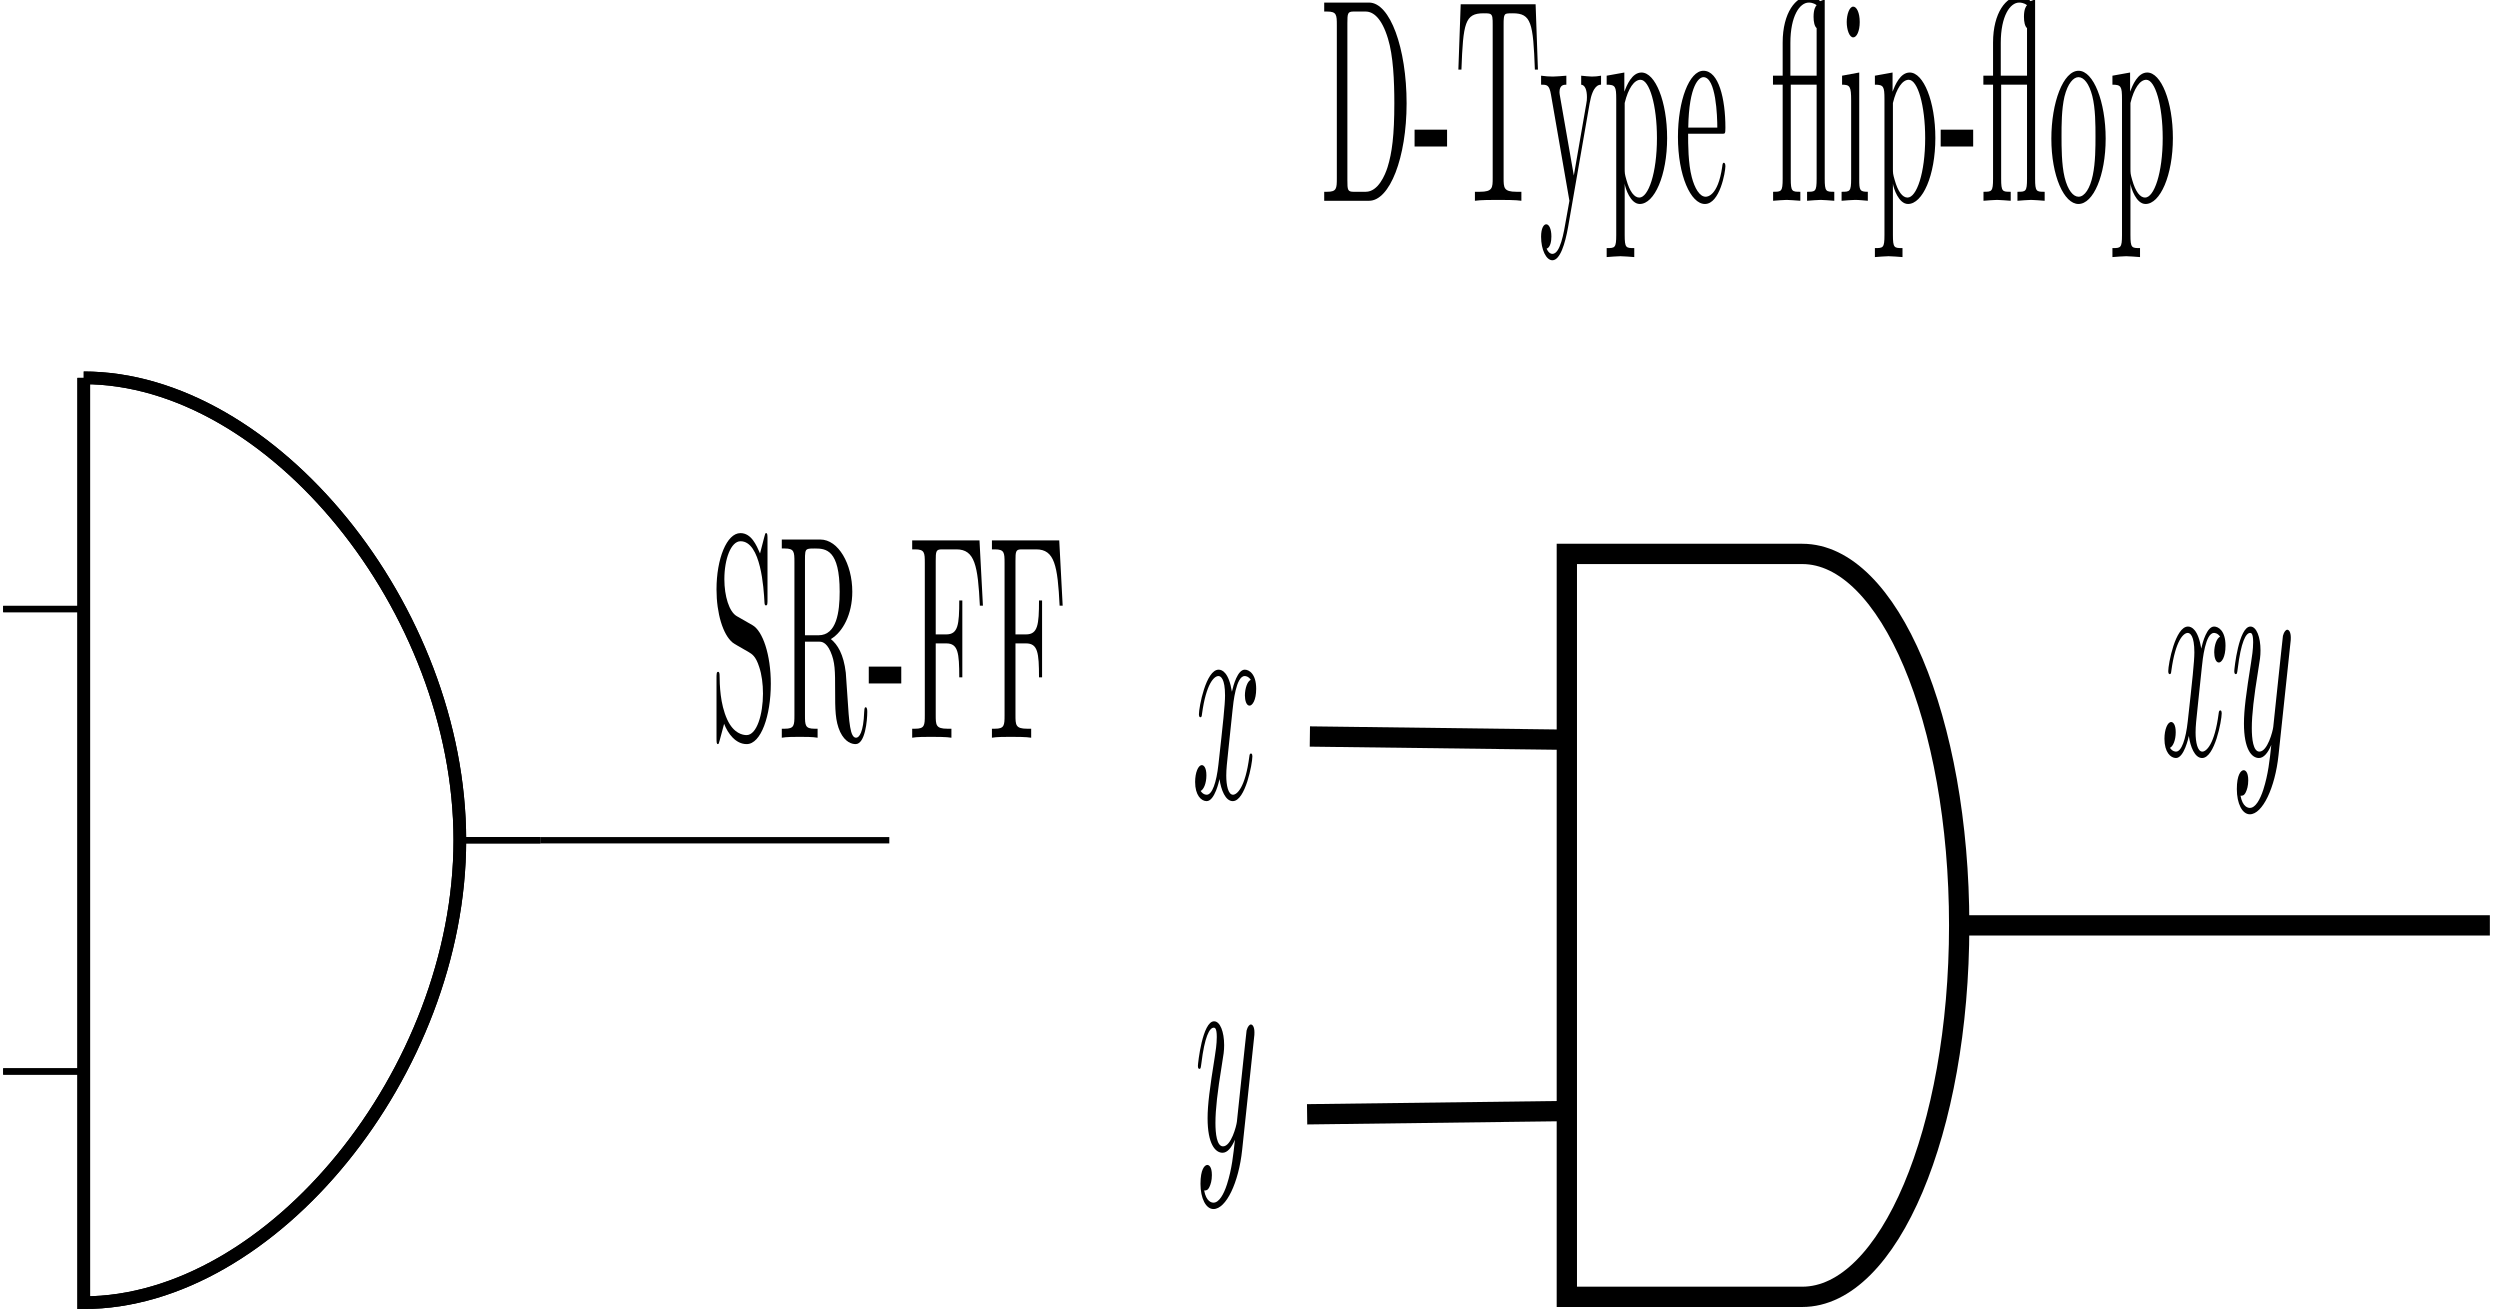
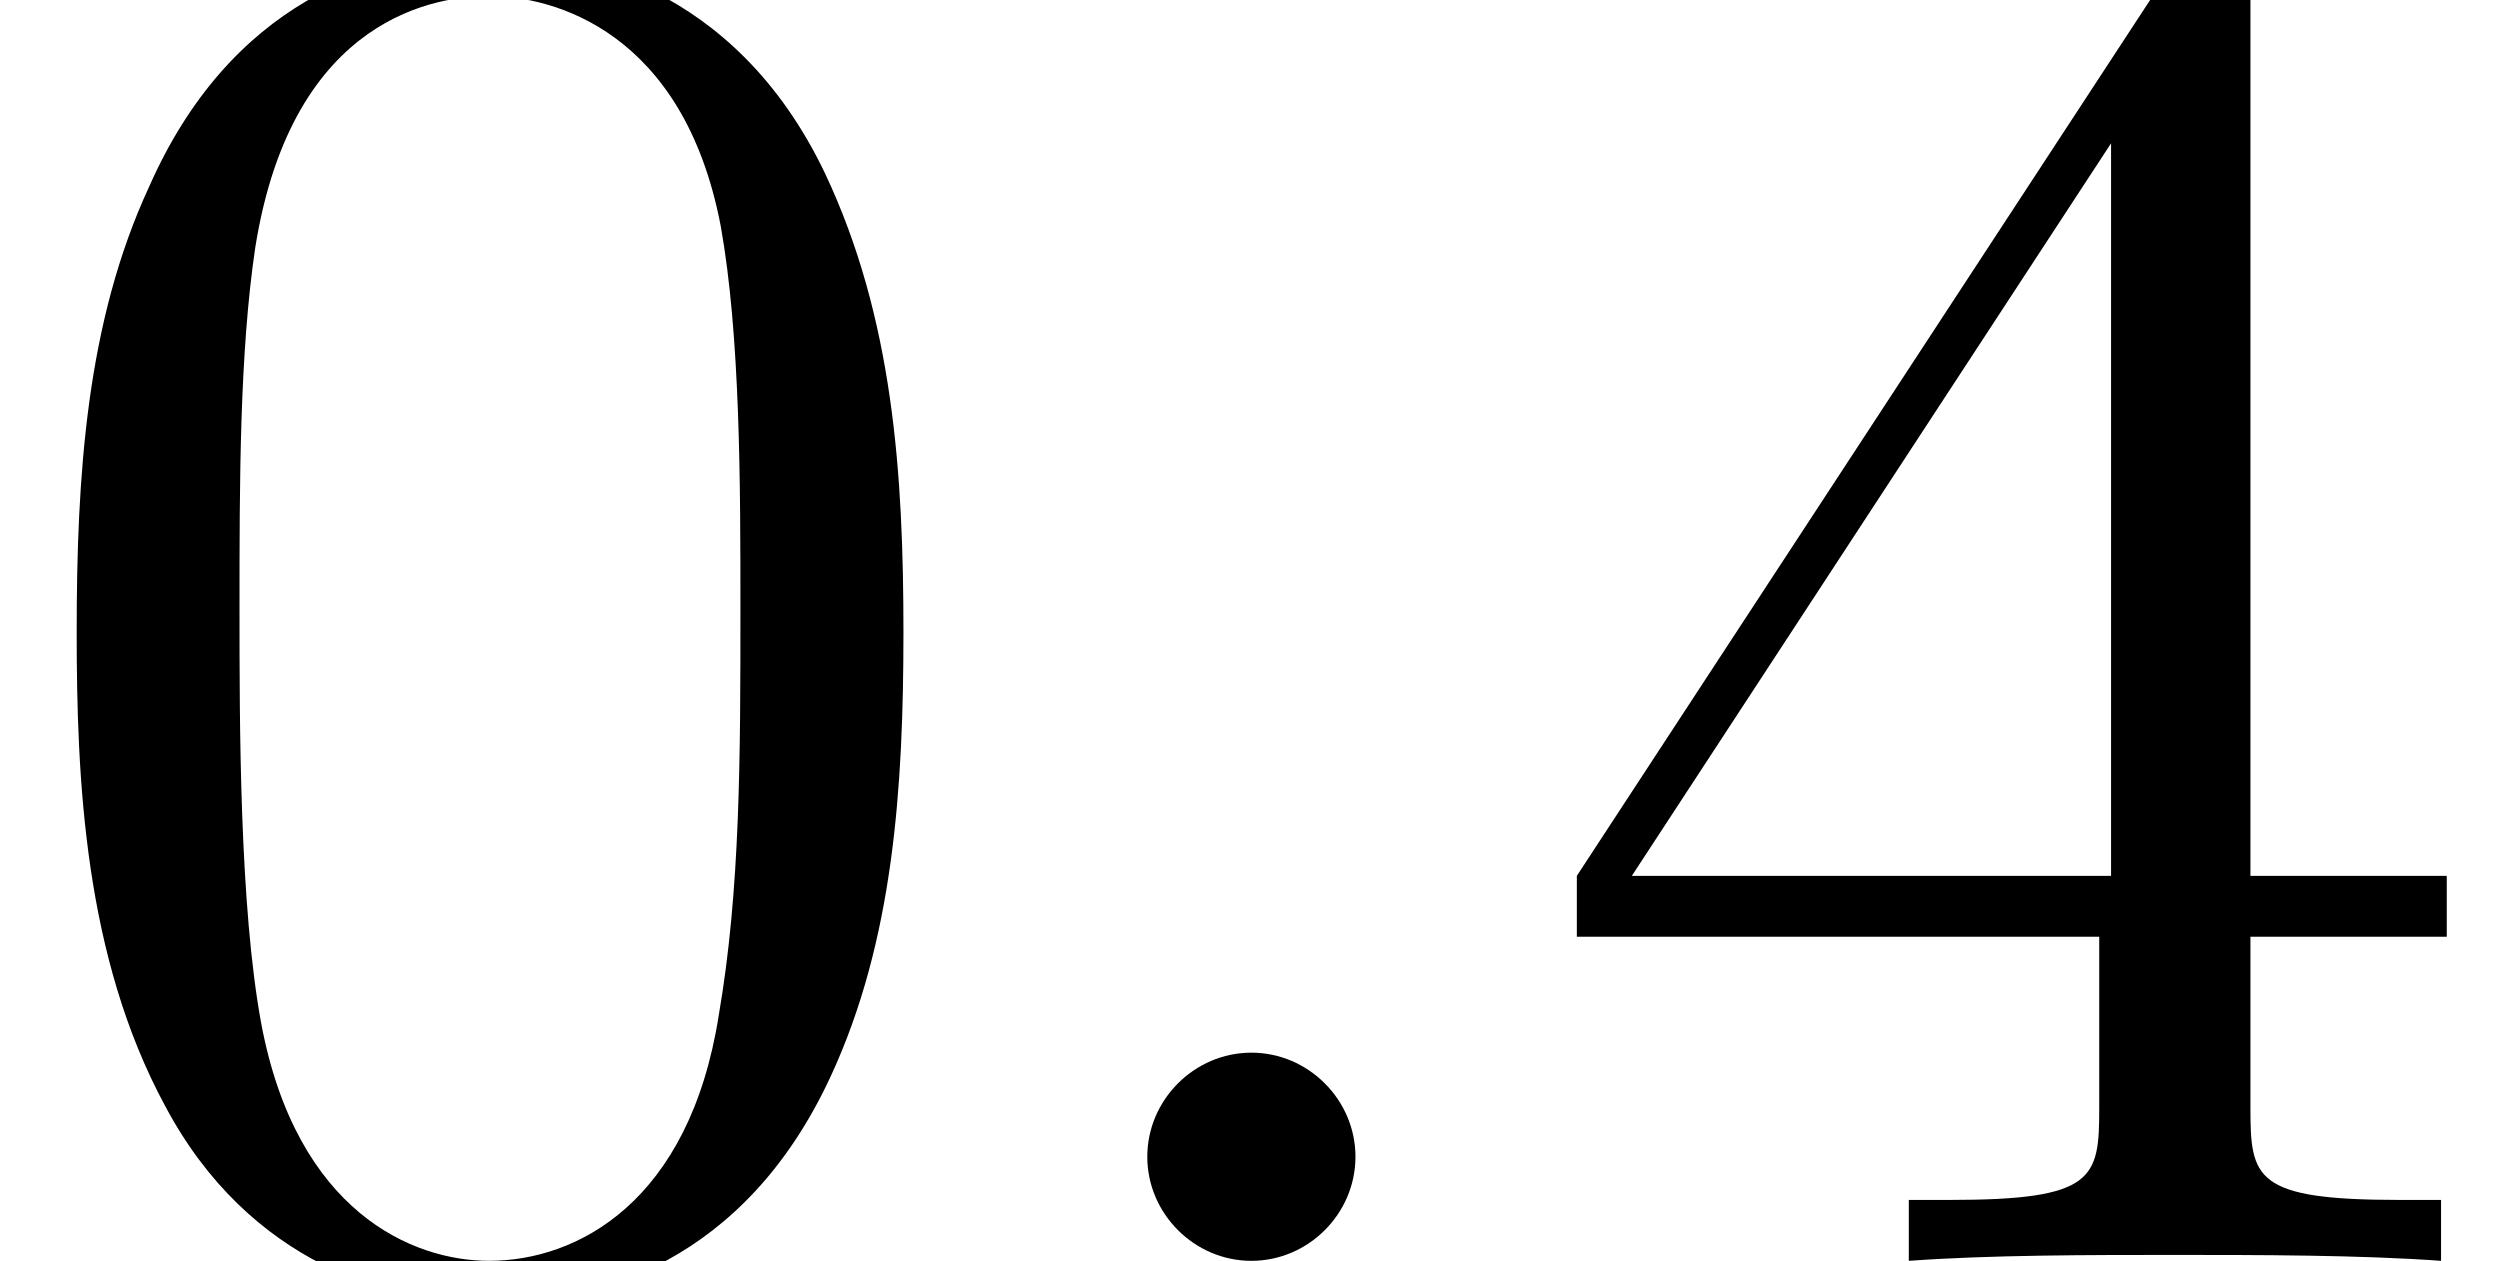
- <svg xmlns="http://www.w3.org/2000/svg" xmlns:xlink="http://www.w3.org/1999/xlink" height="131.433pt" version="1.1" viewBox="-43.346 -62.214 251.014 131.433" width="251.014pt">
+ <svg xmlns="http://www.w3.org/2000/svg" xmlns:xlink="http://www.w3.org/1999/xlink" height="6.396pt" version="1.1" viewBox="-72 -71.976 12.682 6.396" width="12.682pt">
  <defs>
-     <path d="M3.328 -3.009C3.387 -3.268 3.616 -4.184 4.314 -4.184C4.364 -4.184 4.603 -4.184 4.812 -4.055C4.533 -4.005 4.334 -3.756 4.334 -3.517C4.334 -3.357 4.443 -3.168 4.712 -3.168C4.932 -3.168 5.25 -3.347 5.25 -3.746C5.25 -4.264 4.663 -4.403 4.324 -4.403C3.746 -4.403 3.397 -3.875 3.278 -3.646C3.029 -4.304 2.491 -4.403 2.202 -4.403C1.166 -4.403 0.598 -3.118 0.598 -2.869C0.598 -2.77 0.697 -2.77 0.717 -2.77C0.797 -2.77 0.827 -2.79 0.847 -2.879C1.186 -3.935 1.843 -4.184 2.182 -4.184C2.371 -4.184 2.72 -4.095 2.72 -3.517C2.72 -3.208 2.55 -2.54 2.182 -1.146C2.022 -0.528 1.674 -0.11 1.235 -0.11C1.176 -0.11 0.946 -0.11 0.737 -0.239C0.986 -0.289 1.205 -0.498 1.205 -0.777C1.205 -1.046 0.986 -1.126 0.837 -1.126C0.538 -1.126 0.289 -0.867 0.289 -0.548C0.289 -0.09 0.787 0.11 1.225 0.11C1.883 0.11 2.242 -0.588 2.271 -0.648C2.391 -0.279 2.75 0.11 3.347 0.11C4.374 0.11 4.941 -1.176 4.941 -1.425C4.941 -1.524 4.852 -1.524 4.822 -1.524C4.732 -1.524 4.712 -1.484 4.692 -1.415C4.364 -0.349 3.686 -0.11 3.367 -0.11C2.979 -0.11 2.819 -0.428 2.819 -0.767C2.819 -0.986 2.879 -1.205 2.989 -1.644L3.328 -3.009Z" id="g0-120" />
-     <path d="M4.842 -3.796C4.882 -3.935 4.882 -3.955 4.882 -4.025C4.882 -4.204 4.742 -4.294 4.593 -4.294C4.493 -4.294 4.334 -4.234 4.244 -4.085C4.224 -4.035 4.144 -3.726 4.105 -3.547C4.035 -3.288 3.965 -3.019 3.905 -2.75L3.457 -0.956C3.417 -0.807 2.989 -0.11 2.331 -0.11C1.823 -0.11 1.714 -0.548 1.714 -0.917C1.714 -1.375 1.883 -1.993 2.222 -2.869C2.381 -3.278 2.421 -3.387 2.421 -3.587C2.421 -4.035 2.102 -4.403 1.604 -4.403C0.658 -4.403 0.289 -2.959 0.289 -2.869C0.289 -2.77 0.389 -2.77 0.408 -2.77C0.508 -2.77 0.518 -2.79 0.568 -2.949C0.837 -3.885 1.235 -4.184 1.574 -4.184C1.654 -4.184 1.823 -4.184 1.823 -3.865C1.823 -3.616 1.724 -3.357 1.654 -3.168C1.255 -2.112 1.076 -1.544 1.076 -1.076C1.076 -0.189 1.704 0.11 2.291 0.11C2.68 0.11 3.019 -0.06 3.298 -0.339C3.168 0.179 3.049 0.667 2.65 1.196C2.391 1.534 2.012 1.823 1.554 1.823C1.415 1.823 0.966 1.793 0.797 1.405C0.956 1.405 1.086 1.405 1.225 1.285C1.325 1.196 1.425 1.066 1.425 0.877C1.425 0.568 1.156 0.528 1.056 0.528C0.827 0.528 0.498 0.687 0.498 1.176C0.498 1.674 0.936 2.042 1.554 2.042C2.58 2.042 3.606 1.136 3.885 0.01L4.842 -3.796Z" id="g0-121" />
-     <path d="M3.816 -3.985V-0.757C3.816 -0.309 3.706 -0.309 3.039 -0.309V0C3.367 -0.01 3.895 -0.03 4.144 -0.03S4.882 -0.01 5.25 0V-0.309C4.583 -0.309 4.473 -0.309 4.473 -0.757V-6.914L4.115 -6.854C4.075 -6.854 4.065 -6.864 4.025 -6.884C3.706 -7.024 3.298 -7.024 3.188 -7.024C2.142 -7.024 1.056 -6.466 1.056 -5.43V-4.294H0.269V-3.985H1.056V-0.757C1.056 -0.309 0.946 -0.309 0.279 -0.309V0C0.608 -0.01 1.136 -0.03 1.385 -0.03S2.122 -0.01 2.491 0V-0.309C1.823 -0.309 1.714 -0.309 1.714 -0.757V-3.985H3.816ZM3.816 -4.294H1.684V-5.42C1.684 -6.346 2.441 -6.804 3.178 -6.804C3.268 -6.804 3.537 -6.804 3.816 -6.715C3.726 -6.675 3.567 -6.575 3.567 -6.316C3.567 -6.137 3.646 -5.988 3.816 -5.928V-4.294Z" id="g1-13" />
-     <path d="M2.75 -1.863V-2.441H0.11V-1.863H2.75Z" id="g1-45" />
-     <path d="M0.349 -6.804V-6.496H0.588C1.355 -6.496 1.375 -6.386 1.375 -6.027V-0.777C1.375 -0.418 1.355 -0.309 0.588 -0.309H0.349V0H3.995C5.669 0 7.044 -1.474 7.044 -3.347C7.044 -5.24 5.699 -6.804 3.995 -6.804H0.349ZM2.72 -0.309C2.252 -0.309 2.232 -0.379 2.232 -0.707V-6.097C2.232 -6.426 2.252 -6.496 2.72 -6.496H3.716C4.334 -6.496 5.021 -6.276 5.529 -5.569C5.958 -4.981 6.047 -4.125 6.047 -3.347C6.047 -2.242 5.858 -1.644 5.499 -1.156C5.3 -0.887 4.732 -0.309 3.726 -0.309H2.72Z" id="g1-68" />
-     <path d="M5.798 -6.775H0.329V-6.466H0.568C1.335 -6.466 1.355 -6.356 1.355 -5.998V-0.777C1.355 -0.418 1.335 -0.309 0.568 -0.309H0.329V0C0.677 -0.03 1.455 -0.03 1.843 -0.03C2.252 -0.03 3.158 -0.03 3.517 0V-0.309H3.188C2.242 -0.309 2.242 -0.438 2.242 -0.787V-3.238H3.098C4.055 -3.238 4.154 -2.919 4.154 -2.072H4.403V-4.712H4.154C4.154 -3.875 4.055 -3.547 3.098 -3.547H2.242V-6.067C2.242 -6.396 2.262 -6.466 2.73 -6.466H3.925C5.42 -6.466 5.669 -5.908 5.828 -4.533H6.077L5.798 -6.775Z" id="g1-70" />
-     <path d="M2.232 -3.517V-6.097C2.232 -6.326 2.232 -6.446 2.451 -6.476C2.55 -6.496 2.839 -6.496 3.039 -6.496C3.935 -6.496 5.051 -6.456 5.051 -5.011C5.051 -4.324 4.812 -3.517 3.337 -3.517H2.232ZM4.334 -3.387C5.3 -3.626 6.077 -4.234 6.077 -5.011C6.077 -5.968 4.941 -6.804 3.477 -6.804H0.349V-6.496H0.588C1.355 -6.496 1.375 -6.386 1.375 -6.027V-0.777C1.375 -0.418 1.355 -0.309 0.588 -0.309H0.349V0C0.707 -0.03 1.415 -0.03 1.803 -0.03S2.899 -0.03 3.258 0V-0.309H3.019C2.252 -0.309 2.232 -0.418 2.232 -0.777V-3.298H3.377C3.537 -3.298 3.955 -3.298 4.304 -2.959C4.682 -2.6 4.682 -2.291 4.682 -1.624C4.682 -0.976 4.682 -0.578 5.091 -0.199C5.499 0.159 6.047 0.219 6.346 0.219C7.123 0.219 7.293 -0.598 7.293 -0.877C7.293 -0.936 7.293 -1.046 7.163 -1.046C7.054 -1.046 7.054 -0.956 7.044 -0.887C6.984 -0.179 6.635 0 6.386 0C5.898 0 5.818 -0.508 5.679 -1.435L5.549 -2.232C5.37 -2.869 4.882 -3.198 4.334 -3.387Z" id="g1-82" />
-     <path d="M3.477 -3.865L2.202 -4.174C1.584 -4.324 1.196 -4.862 1.196 -5.44C1.196 -6.137 1.734 -6.745 2.511 -6.745C4.174 -6.745 4.394 -5.111 4.453 -4.663C4.463 -4.603 4.463 -4.543 4.573 -4.543C4.702 -4.543 4.702 -4.593 4.702 -4.782V-6.785C4.702 -6.954 4.702 -7.024 4.593 -7.024C4.523 -7.024 4.513 -7.014 4.443 -6.894L4.095 -6.326C3.796 -6.615 3.387 -7.024 2.501 -7.024C1.395 -7.024 0.558 -6.147 0.558 -5.091C0.558 -4.264 1.086 -3.537 1.863 -3.268C1.973 -3.228 2.481 -3.108 3.178 -2.939C3.447 -2.869 3.746 -2.8 4.025 -2.431C4.234 -2.172 4.334 -1.843 4.334 -1.514C4.334 -0.807 3.836 -0.09 2.999 -0.09C2.71 -0.09 1.953 -0.139 1.425 -0.628C0.847 -1.166 0.817 -1.803 0.807 -2.162C0.797 -2.262 0.717 -2.262 0.687 -2.262C0.558 -2.262 0.558 -2.192 0.558 -2.012V-0.02C0.558 0.149 0.558 0.219 0.667 0.219C0.737 0.219 0.747 0.199 0.817 0.09C0.817 0.08 0.847 0.05 1.176 -0.478C1.484 -0.139 2.122 0.219 3.009 0.219C4.174 0.219 4.971 -0.757 4.971 -1.853C4.971 -2.849 4.314 -3.666 3.477 -3.865Z" id="g1-83" />
-     <path d="M6.635 -6.745H0.548L0.359 -4.503H0.608C0.747 -6.107 0.897 -6.436 2.401 -6.436C2.58 -6.436 2.839 -6.436 2.939 -6.416C3.148 -6.376 3.148 -6.266 3.148 -6.037V-0.787C3.148 -0.448 3.148 -0.309 2.102 -0.309H1.704V0C2.112 -0.03 3.128 -0.03 3.587 -0.03S5.071 -0.03 5.479 0V-0.309H5.081C4.035 -0.309 4.035 -0.448 4.035 -0.787V-6.037C4.035 -6.237 4.035 -6.376 4.214 -6.416C4.324 -6.436 4.593 -6.436 4.782 -6.436C6.286 -6.436 6.436 -6.107 6.575 -4.503H6.824L6.635 -6.745Z" id="g1-84" />
-     <path d="M1.116 -2.511C1.176 -3.995 2.012 -4.244 2.351 -4.244C3.377 -4.244 3.477 -2.899 3.477 -2.511H1.116ZM1.106 -2.301H3.885C4.105 -2.301 4.135 -2.301 4.135 -2.511C4.135 -3.497 3.597 -4.463 2.351 -4.463C1.196 -4.463 0.279 -3.437 0.279 -2.192C0.279 -0.857 1.325 0.11 2.471 0.11C3.686 0.11 4.135 -0.996 4.135 -1.186C4.135 -1.285 4.055 -1.305 4.005 -1.305C3.915 -1.305 3.895 -1.245 3.875 -1.166C3.527 -0.139 2.63 -0.139 2.531 -0.139C2.032 -0.139 1.634 -0.438 1.405 -0.807C1.106 -1.285 1.106 -1.943 1.106 -2.301Z" id="g1-101" />
-     <path d="M1.763 -4.403L0.369 -4.294V-3.985C1.016 -3.985 1.106 -3.925 1.106 -3.437V-0.757C1.106 -0.309 0.996 -0.309 0.329 -0.309V0C0.648 -0.01 1.186 -0.03 1.425 -0.03C1.773 -0.03 2.122 -0.01 2.461 0V-0.309C1.803 -0.309 1.763 -0.359 1.763 -0.747V-4.403ZM1.803 -6.137C1.803 -6.456 1.554 -6.665 1.275 -6.665C0.966 -6.665 0.747 -6.396 0.747 -6.137C0.747 -5.868 0.966 -5.609 1.275 -5.609C1.554 -5.609 1.803 -5.818 1.803 -6.137Z" id="g1-105" />
-     <path d="M4.692 -2.132C4.692 -3.407 3.696 -4.463 2.491 -4.463C1.245 -4.463 0.279 -3.377 0.279 -2.132C0.279 -0.847 1.315 0.11 2.481 0.11C3.686 0.11 4.692 -0.867 4.692 -2.132ZM2.491 -0.139C2.062 -0.139 1.624 -0.349 1.355 -0.807C1.106 -1.245 1.106 -1.853 1.106 -2.212C1.106 -2.6 1.106 -3.138 1.345 -3.577C1.614 -4.035 2.082 -4.244 2.481 -4.244C2.919 -4.244 3.347 -4.025 3.606 -3.597S3.865 -2.59 3.865 -2.212C3.865 -1.853 3.865 -1.315 3.646 -0.877C3.427 -0.428 2.989 -0.139 2.491 -0.139Z" id="g1-111" />
-     <path d="M1.714 -3.746V-4.403L0.279 -4.294V-3.985C0.986 -3.985 1.056 -3.925 1.056 -3.487V1.176C1.056 1.624 0.946 1.624 0.279 1.624V1.933C0.618 1.923 1.136 1.903 1.395 1.903C1.664 1.903 2.172 1.923 2.521 1.933V1.624C1.853 1.624 1.743 1.624 1.743 1.176V-0.498V-0.588C1.793 -0.428 2.212 0.11 2.969 0.11C4.154 0.11 5.191 -0.867 5.191 -2.152C5.191 -3.417 4.224 -4.403 3.108 -4.403C2.331 -4.403 1.913 -3.965 1.714 -3.746ZM1.743 -1.136V-3.357C2.032 -3.865 2.521 -4.154 3.029 -4.154C3.756 -4.154 4.364 -3.278 4.364 -2.152C4.364 -0.946 3.666 -0.11 2.929 -0.11C2.531 -0.11 2.152 -0.309 1.883 -0.717C1.743 -0.927 1.743 -0.936 1.743 -1.136Z" id="g1-112" />
-     <path d="M4.135 -3.347C4.394 -3.975 4.902 -3.985 5.061 -3.985V-4.294C4.832 -4.274 4.543 -4.264 4.314 -4.264C4.135 -4.264 3.666 -4.284 3.447 -4.294V-3.985C3.756 -3.975 3.915 -3.806 3.915 -3.557C3.915 -3.457 3.905 -3.437 3.856 -3.318L2.849 -0.867L1.743 -3.547C1.704 -3.646 1.684 -3.686 1.684 -3.726C1.684 -3.985 2.052 -3.985 2.242 -3.985V-4.294C1.983 -4.284 1.325 -4.264 1.156 -4.264C0.887 -4.264 0.488 -4.274 0.189 -4.294V-3.985C0.667 -3.985 0.857 -3.985 0.996 -3.636L2.491 0C2.441 0.13 2.301 0.458 2.242 0.588C2.022 1.136 1.743 1.823 1.106 1.823C1.056 1.823 0.827 1.823 0.638 1.644C0.946 1.604 1.026 1.385 1.026 1.225C1.026 0.966 0.837 0.807 0.608 0.807C0.408 0.807 0.189 0.936 0.189 1.235C0.189 1.684 0.608 2.042 1.106 2.042C1.734 2.042 2.142 1.474 2.381 0.907L4.135 -3.347Z" id="g1-121" />
+     <path d="M1.913 -0.528C1.913 -0.817 1.674 -1.056 1.385 -1.056S0.857 -0.817 0.857 -0.528S1.096 0 1.385 0S1.913 -0.239 1.913 -0.528Z" id="g0-46" />
+     <path d="M4.583 -3.188C4.583 -3.985 4.533 -4.782 4.184 -5.519C3.726 -6.476 2.909 -6.635 2.491 -6.635C1.893 -6.635 1.166 -6.376 0.757 -5.45C0.438 -4.762 0.389 -3.985 0.389 -3.188C0.389 -2.441 0.428 -1.544 0.837 -0.787C1.265 0.02 1.993 0.219 2.481 0.219C3.019 0.219 3.776 0.01 4.214 -0.936C4.533 -1.624 4.583 -2.401 4.583 -3.188ZM2.481 0C2.092 0 1.504 -0.249 1.325 -1.205C1.215 -1.803 1.215 -2.72 1.215 -3.308C1.215 -3.945 1.215 -4.603 1.295 -5.141C1.484 -6.326 2.232 -6.416 2.481 -6.416C2.809 -6.416 3.467 -6.237 3.656 -5.25C3.756 -4.692 3.756 -3.935 3.756 -3.308C3.756 -2.56 3.756 -1.883 3.646 -1.245C3.497 -0.299 2.929 0 2.481 0Z" id="g0-48" />
+     <path d="M2.929 -1.644V-0.777C2.929 -0.418 2.909 -0.309 2.172 -0.309H1.963V0C2.371 -0.03 2.889 -0.03 3.308 -0.03S4.254 -0.03 4.663 0V-0.309H4.453C3.716 -0.309 3.696 -0.418 3.696 -0.777V-1.644H4.692V-1.953H3.696V-6.486C3.696 -6.685 3.696 -6.745 3.537 -6.745C3.447 -6.745 3.417 -6.745 3.337 -6.625L0.279 -1.953V-1.644H2.929ZM2.989 -1.953H0.558L2.989 -5.669V-1.953Z" id="g0-52" />
  </defs>
  <g id="page1">
-     <g transform="matrix(1.23573 0 0 2.92479 3.28264 -144.54)">
-       <use x="19.926" xlink:href="#g1-83" y="53.473" />
-       <use x="25.44" xlink:href="#g1-82" y="53.473" />
-       <use x="32.746" xlink:href="#g1-45" y="53.473" />
-       <use x="36.054" xlink:href="#g1-70" y="53.473" />
-       <use x="42.534" xlink:href="#g1-70" y="53.473" />
-     </g>
-     <path d="M45.945 22.152H10.914M45.945 22.152H10.914" fill="none" stroke="#000000" stroke-miterlimit="10.037" stroke-width="0.637" />
-     <path d="M-43.027 -1.063H-34.938M-43.027 45.367H-34.938M10.914 22.152H2.824" fill="none" stroke="#000000" stroke-miterlimit="10.037" stroke-width="0.637" />
-     <path d="M-34.938 -24.277V68.582C-16.055 68.582 2.824 45.367 2.824 22.152C2.824 -1.063 -16.055 -24.277 -34.938 -24.277" fill="none" stroke="#000000" stroke-miterlimit="10.037" stroke-width="1.274" />
-     <path d="M-43.027 -1.063H-34.938M-43.027 45.367H-34.938M10.914 22.152H2.824" fill="none" stroke="#000000" stroke-miterlimit="10.037" stroke-width="0.637" />
-     <path d="M-34.938 -24.277V68.582C-16.055 68.582 2.824 45.367 2.824 22.152C2.824 -1.063 -16.055 -24.277 -34.938 -24.277" fill="none" stroke="#000000" stroke-miterlimit="10.037" stroke-width="1.274" />
-     <g transform="matrix(1.23573 0 0 2.92479 13.4545 -166.111)">
-       <use x="50.852" xlink:href="#g0-120" y="62.915" />
-     </g>
-     <g transform="matrix(1.23573 0 0 2.92479 13.7337 -130.805)">
-       <use x="50.852" xlink:href="#g0-121" y="62.915" />
-     </g>
-     <path d="M137.609 -6.598C146.312 -6.598 153.367 10.101 153.367 30.699C153.367 51.301 146.312 67.996 137.609 67.996H113.973V-6.598Z" fill="none" stroke="#000000" stroke-miterlimit="10.037" stroke-width="2.038" />
-     <path d="M88.172 11.734L113.231 12.051" fill="none" stroke="#000000" stroke-miterlimit="10.037" stroke-width="2.038" />
-     <path d="M87.895 49.668L113.231 49.348" fill="none" stroke="#000000" stroke-miterlimit="10.037" stroke-width="2.038" />
-     <path d="M154.105 30.699H206.649" fill="none" stroke="#000000" stroke-miterlimit="10.037" stroke-width="2.038" />
-     <g transform="matrix(1.23573 0 0 2.92479 110.78 -170.44)">
-       <use x="50.852" xlink:href="#g0-120" y="62.915" />
-       <use x="56.525" xlink:href="#g0-121" y="62.915" />
-     </g>
-     <g transform="matrix(1.23573 0 0 2.92479 26.341 -226.068)">
-       <use x="50.852" xlink:href="#g1-68" y="62.915" />
-       <use x="58.434" xlink:href="#g1-45" y="62.915" />
-       <use x="61.743" xlink:href="#g1-84" y="62.915" />
-       <use x="68.634" xlink:href="#g1-121" y="62.915" />
-       <use x="73.873" xlink:href="#g1-112" y="62.915" />
-       <use x="79.664" xlink:href="#g1-101" y="62.915" />
-       <use x="87.396" xlink:href="#g1-13" y="62.915" />
-       <use x="92.91" xlink:href="#g1-105" y="62.915" />
-       <use x="95.667" xlink:href="#g1-112" y="62.915" />
-       <use x="101.181" xlink:href="#g1-45" y="62.915" />
-       <use x="104.49" xlink:href="#g1-13" y="62.915" />
-       <use x="110.004" xlink:href="#g1-111" y="62.915" />
-       <use x="114.967" xlink:href="#g1-112" y="62.915" />
-     </g>
+     <use x="-72" xlink:href="#g0-48" y="-65.58" />
+     <use x="-67.037" xlink:href="#g0-46" y="-65.58" />
+     <use x="-64.28" xlink:href="#g0-52" y="-65.58" />
  </g>
</svg>
